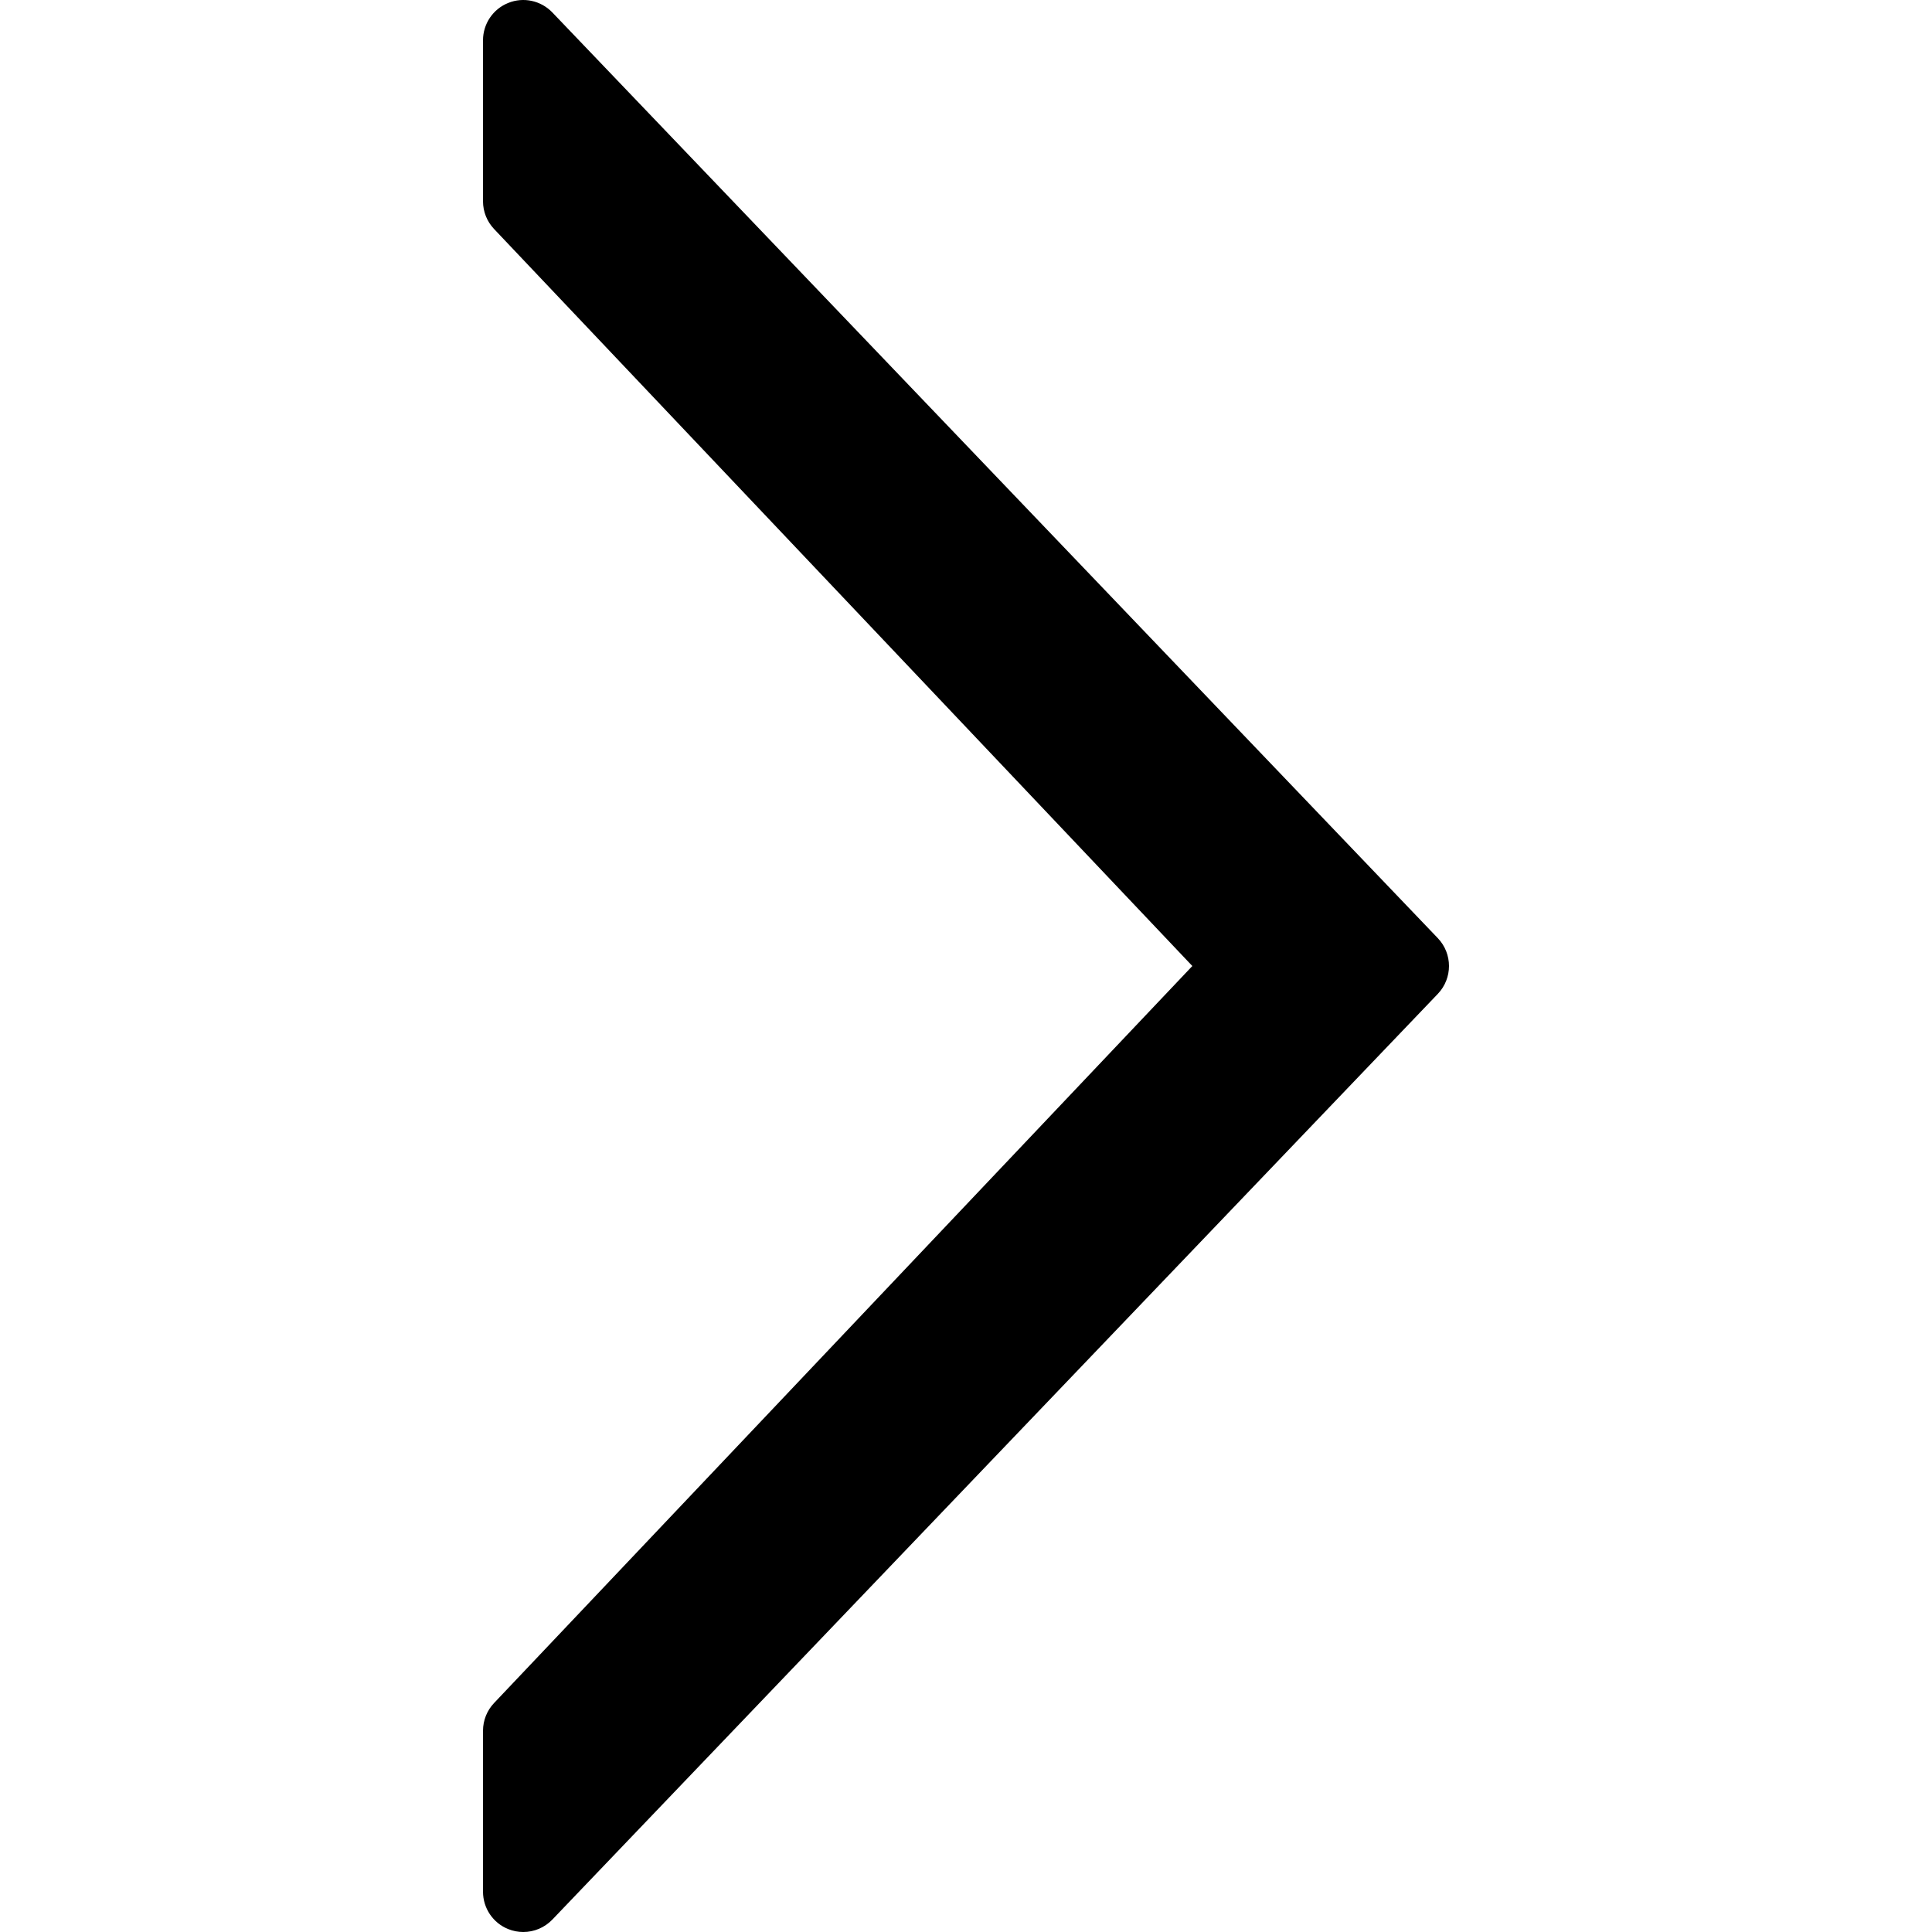
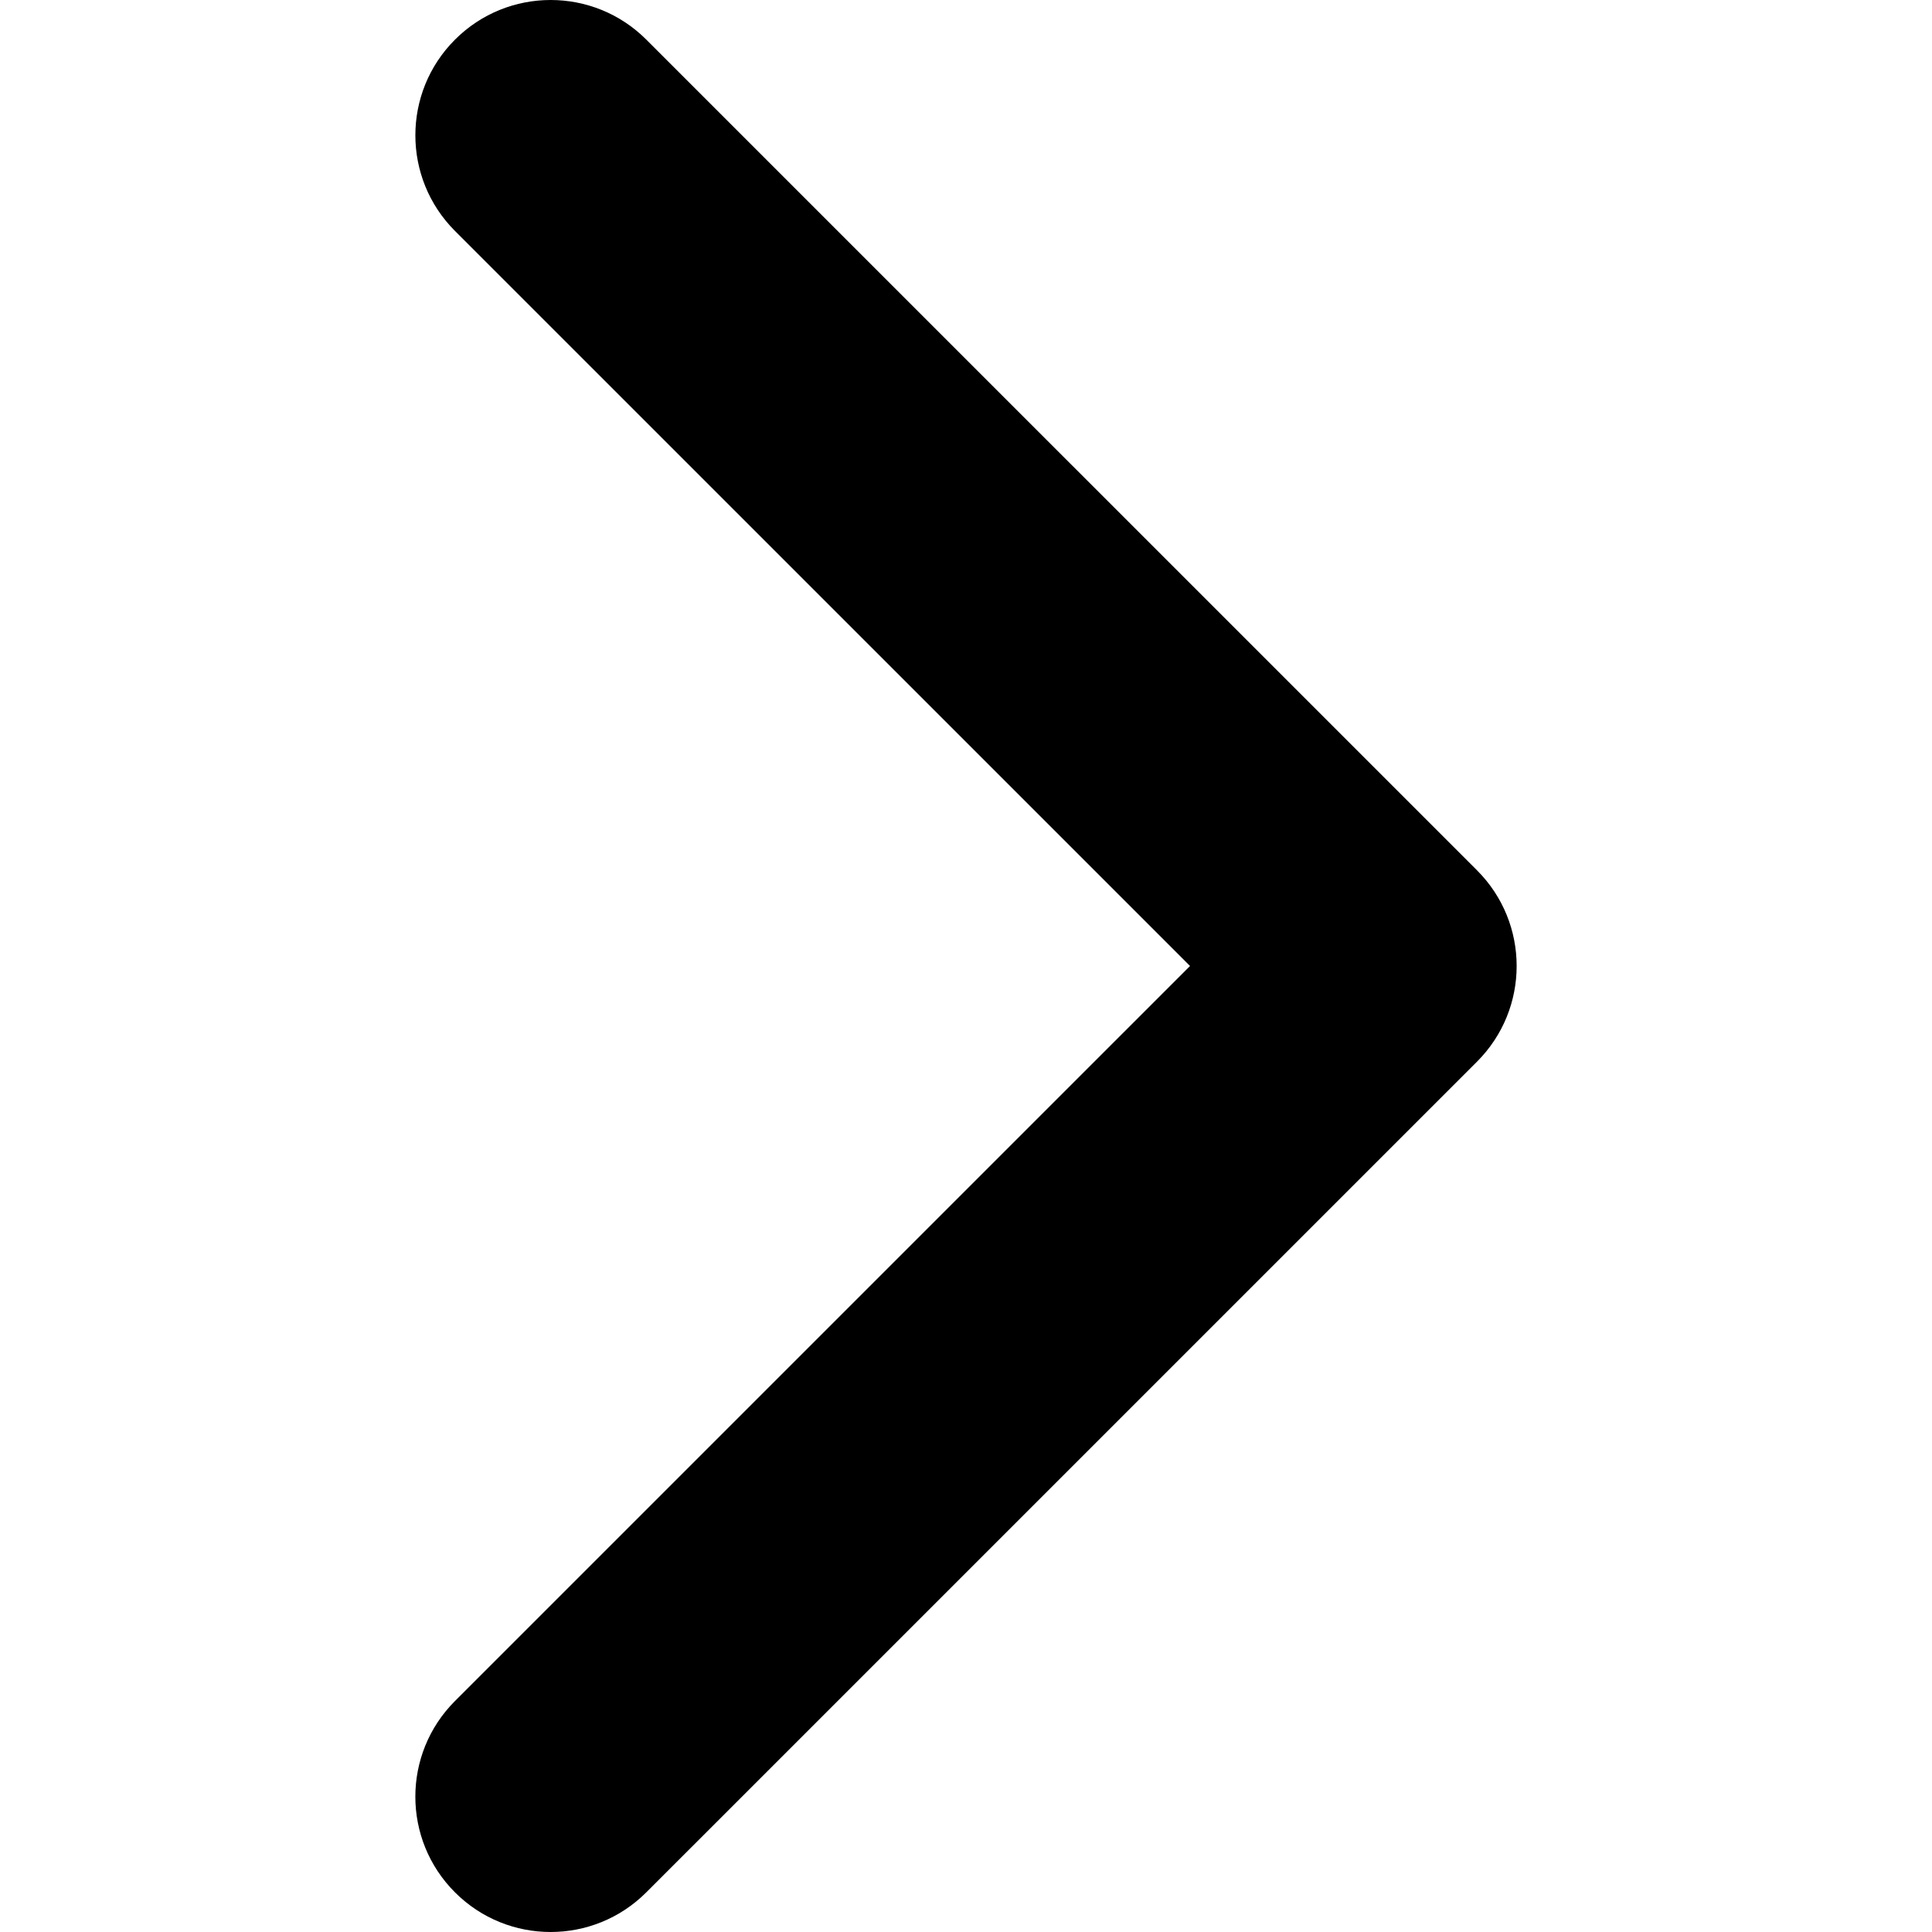
- <svg xmlns="http://www.w3.org/2000/svg" version="1.1" id="Capa_1" x="0px" y="0px" viewBox="0 0 512.008 512.008" style="enable-background:new 0 0 512.008 512.008;" xml:space="preserve">
+ <svg xmlns="http://www.w3.org/2000/svg" version="1.1" id="Capa_1" x="0px" y="0px" width="451.846px" height="451.847px" viewBox="0 0 451.846 451.847" style="enable-background:new 0 0 451.846 451.847;" xml:space="preserve">
  <g>
-     <g>
-       <path d="M381.048,248.633L146.381,3.299c-3.021-3.146-7.646-4.167-11.688-2.521c-4.042,1.615-6.688,5.542-6.688,9.896v42.667    c0,2.729,1.042,5.354,2.917,7.333l185.063,195.333L130.923,451.341c-1.875,1.979-2.917,4.604-2.917,7.333v42.667    c0,4.354,2.646,8.281,6.688,9.896c1.292,0.521,2.646,0.771,3.979,0.771c2.854,0,5.646-1.146,7.708-3.292l234.667-245.333    C384.986,259.258,384.986,252.758,381.048,248.633z" />
-     </g>
+     <path d="M345.441,248.292L151.154,442.573c-12.359,12.365-32.397,12.365-44.75,0c-12.354-12.354-12.354-32.391,0-44.744   L278.318,225.92L106.409,54.017c-12.354-12.359-12.354-32.394,0-44.748c12.354-12.359,32.391-12.359,44.75,0l194.287,194.284   c6.177,6.18,9.262,14.271,9.262,22.366C354.708,234.018,351.617,242.115,345.441,248.292z" />
  </g>
  <g>
</g>
  <g>
</g>
  <g>
</g>
  <g>
</g>
  <g>
</g>
  <g>
</g>
  <g>
</g>
  <g>
</g>
  <g>
</g>
  <g>
</g>
  <g>
</g>
  <g>
</g>
  <g>
</g>
  <g>
</g>
  <g>
</g>
</svg>
